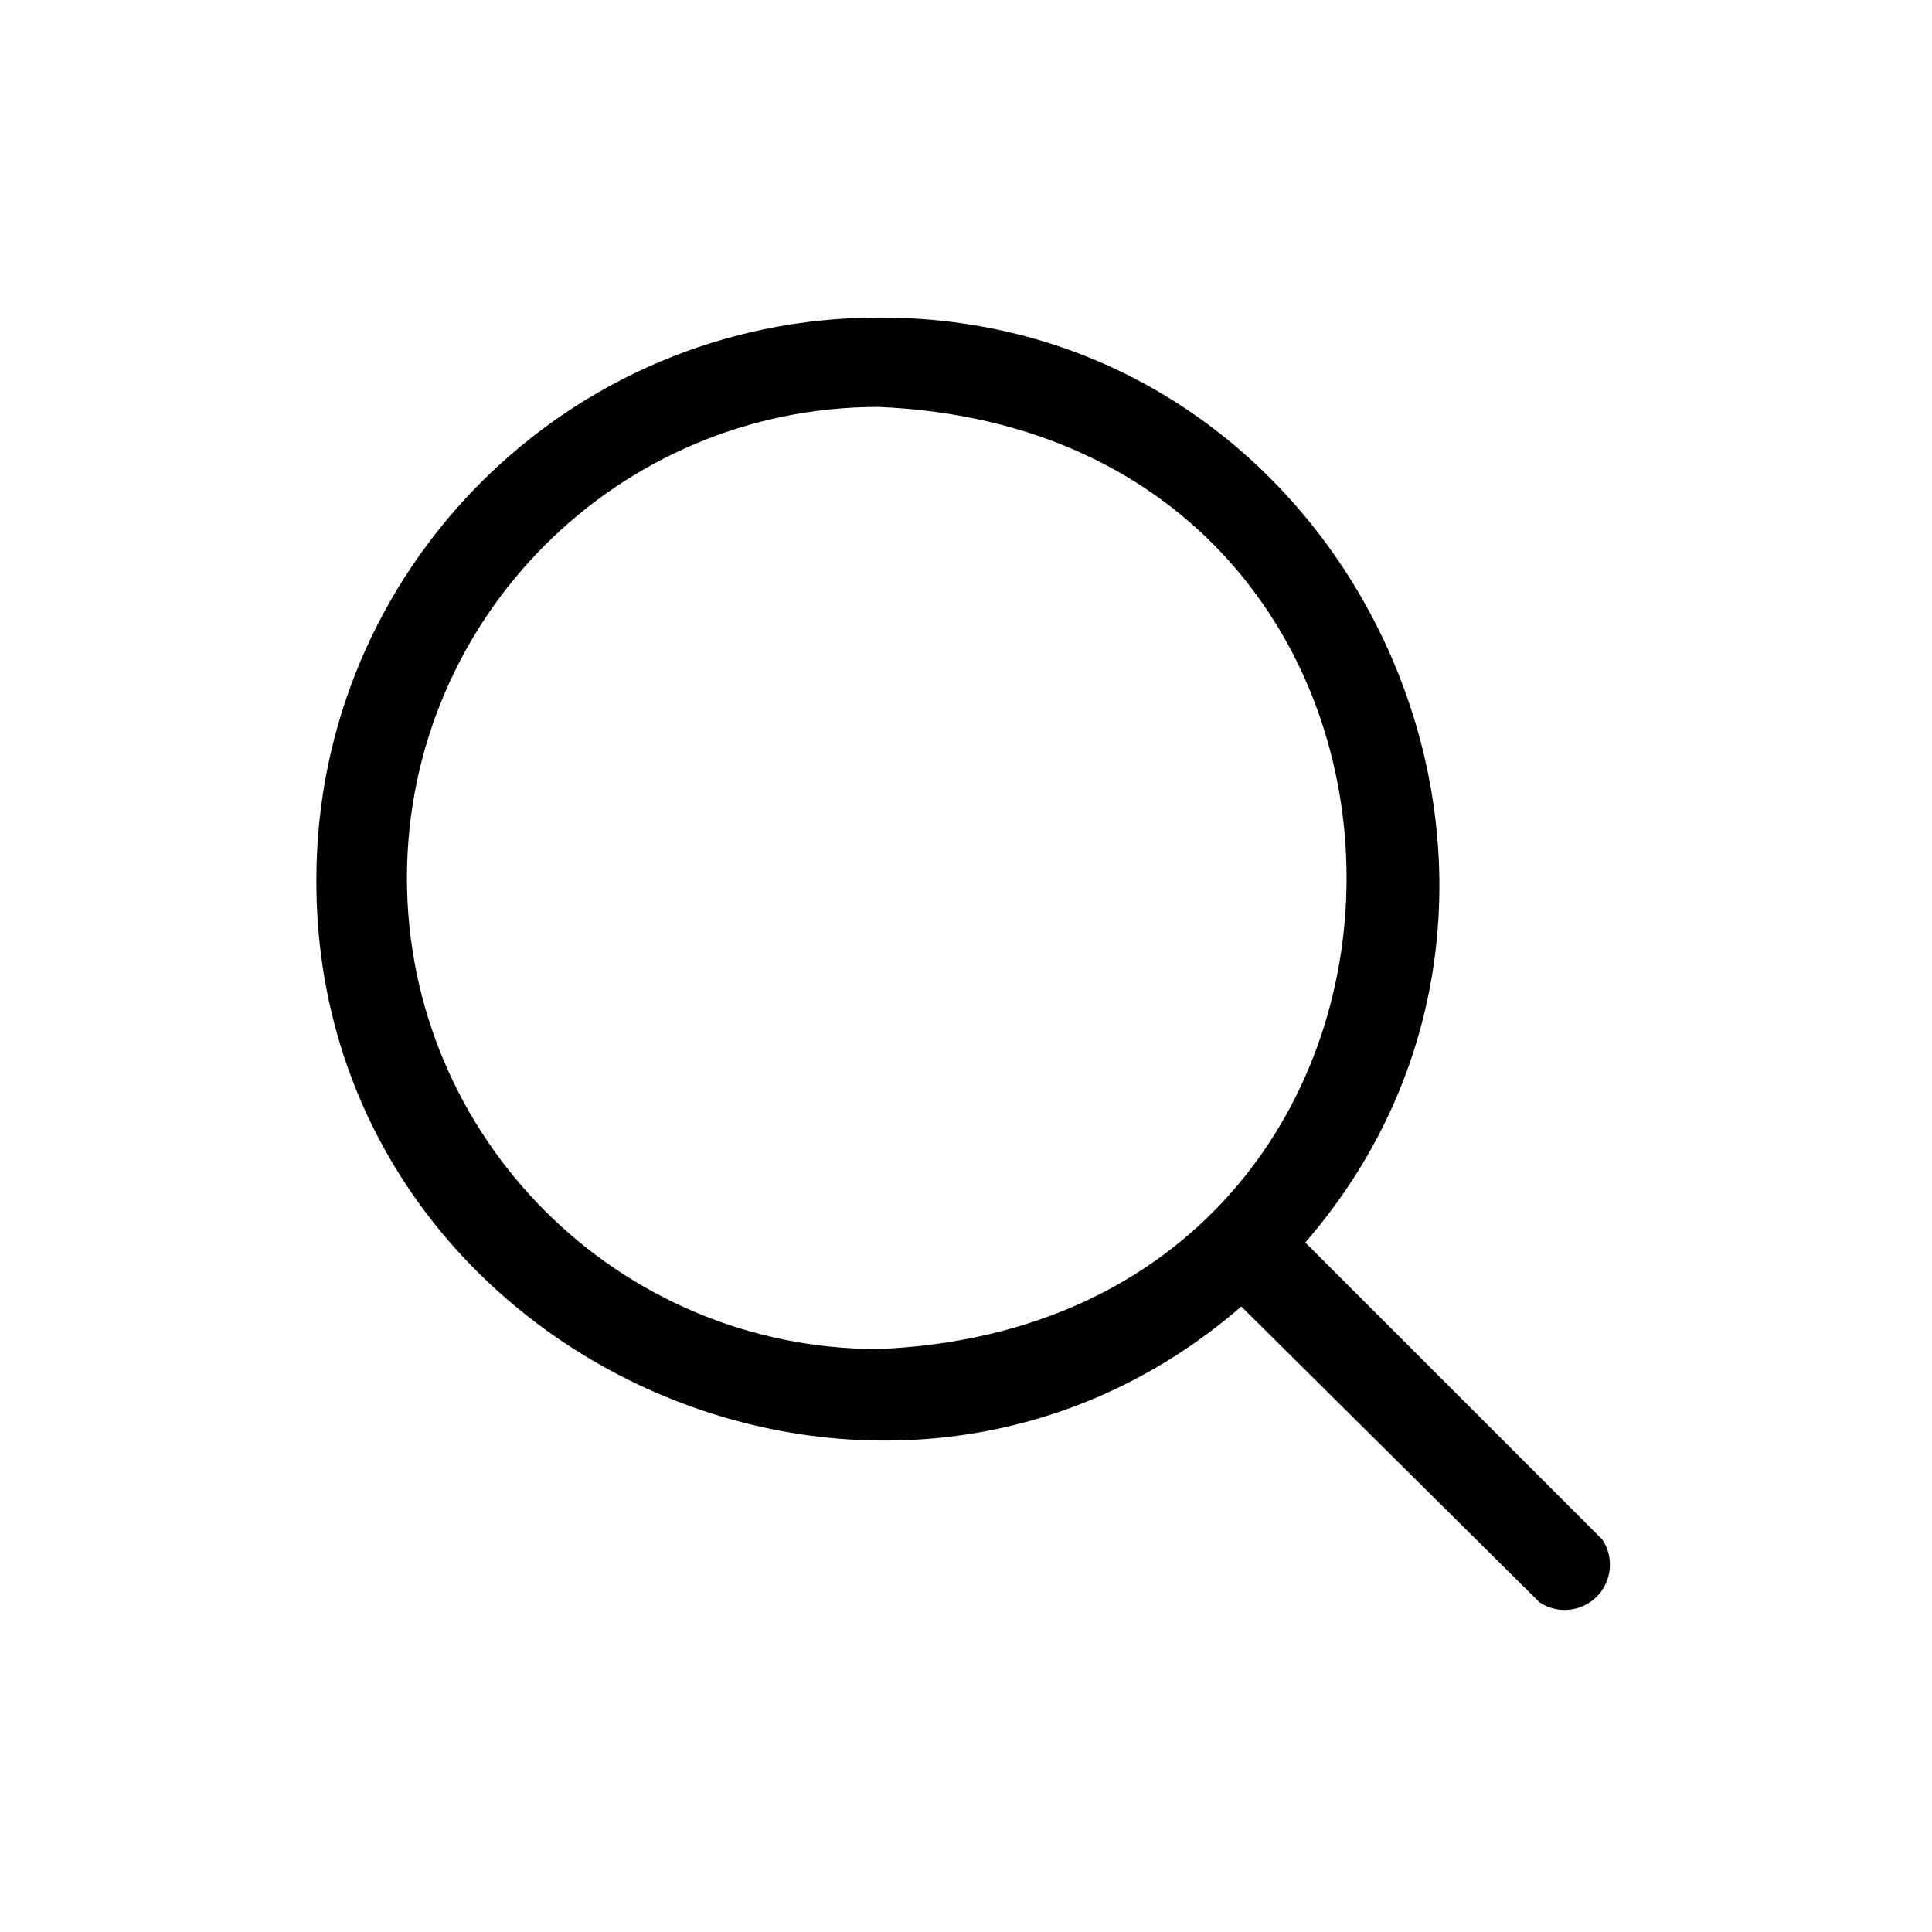
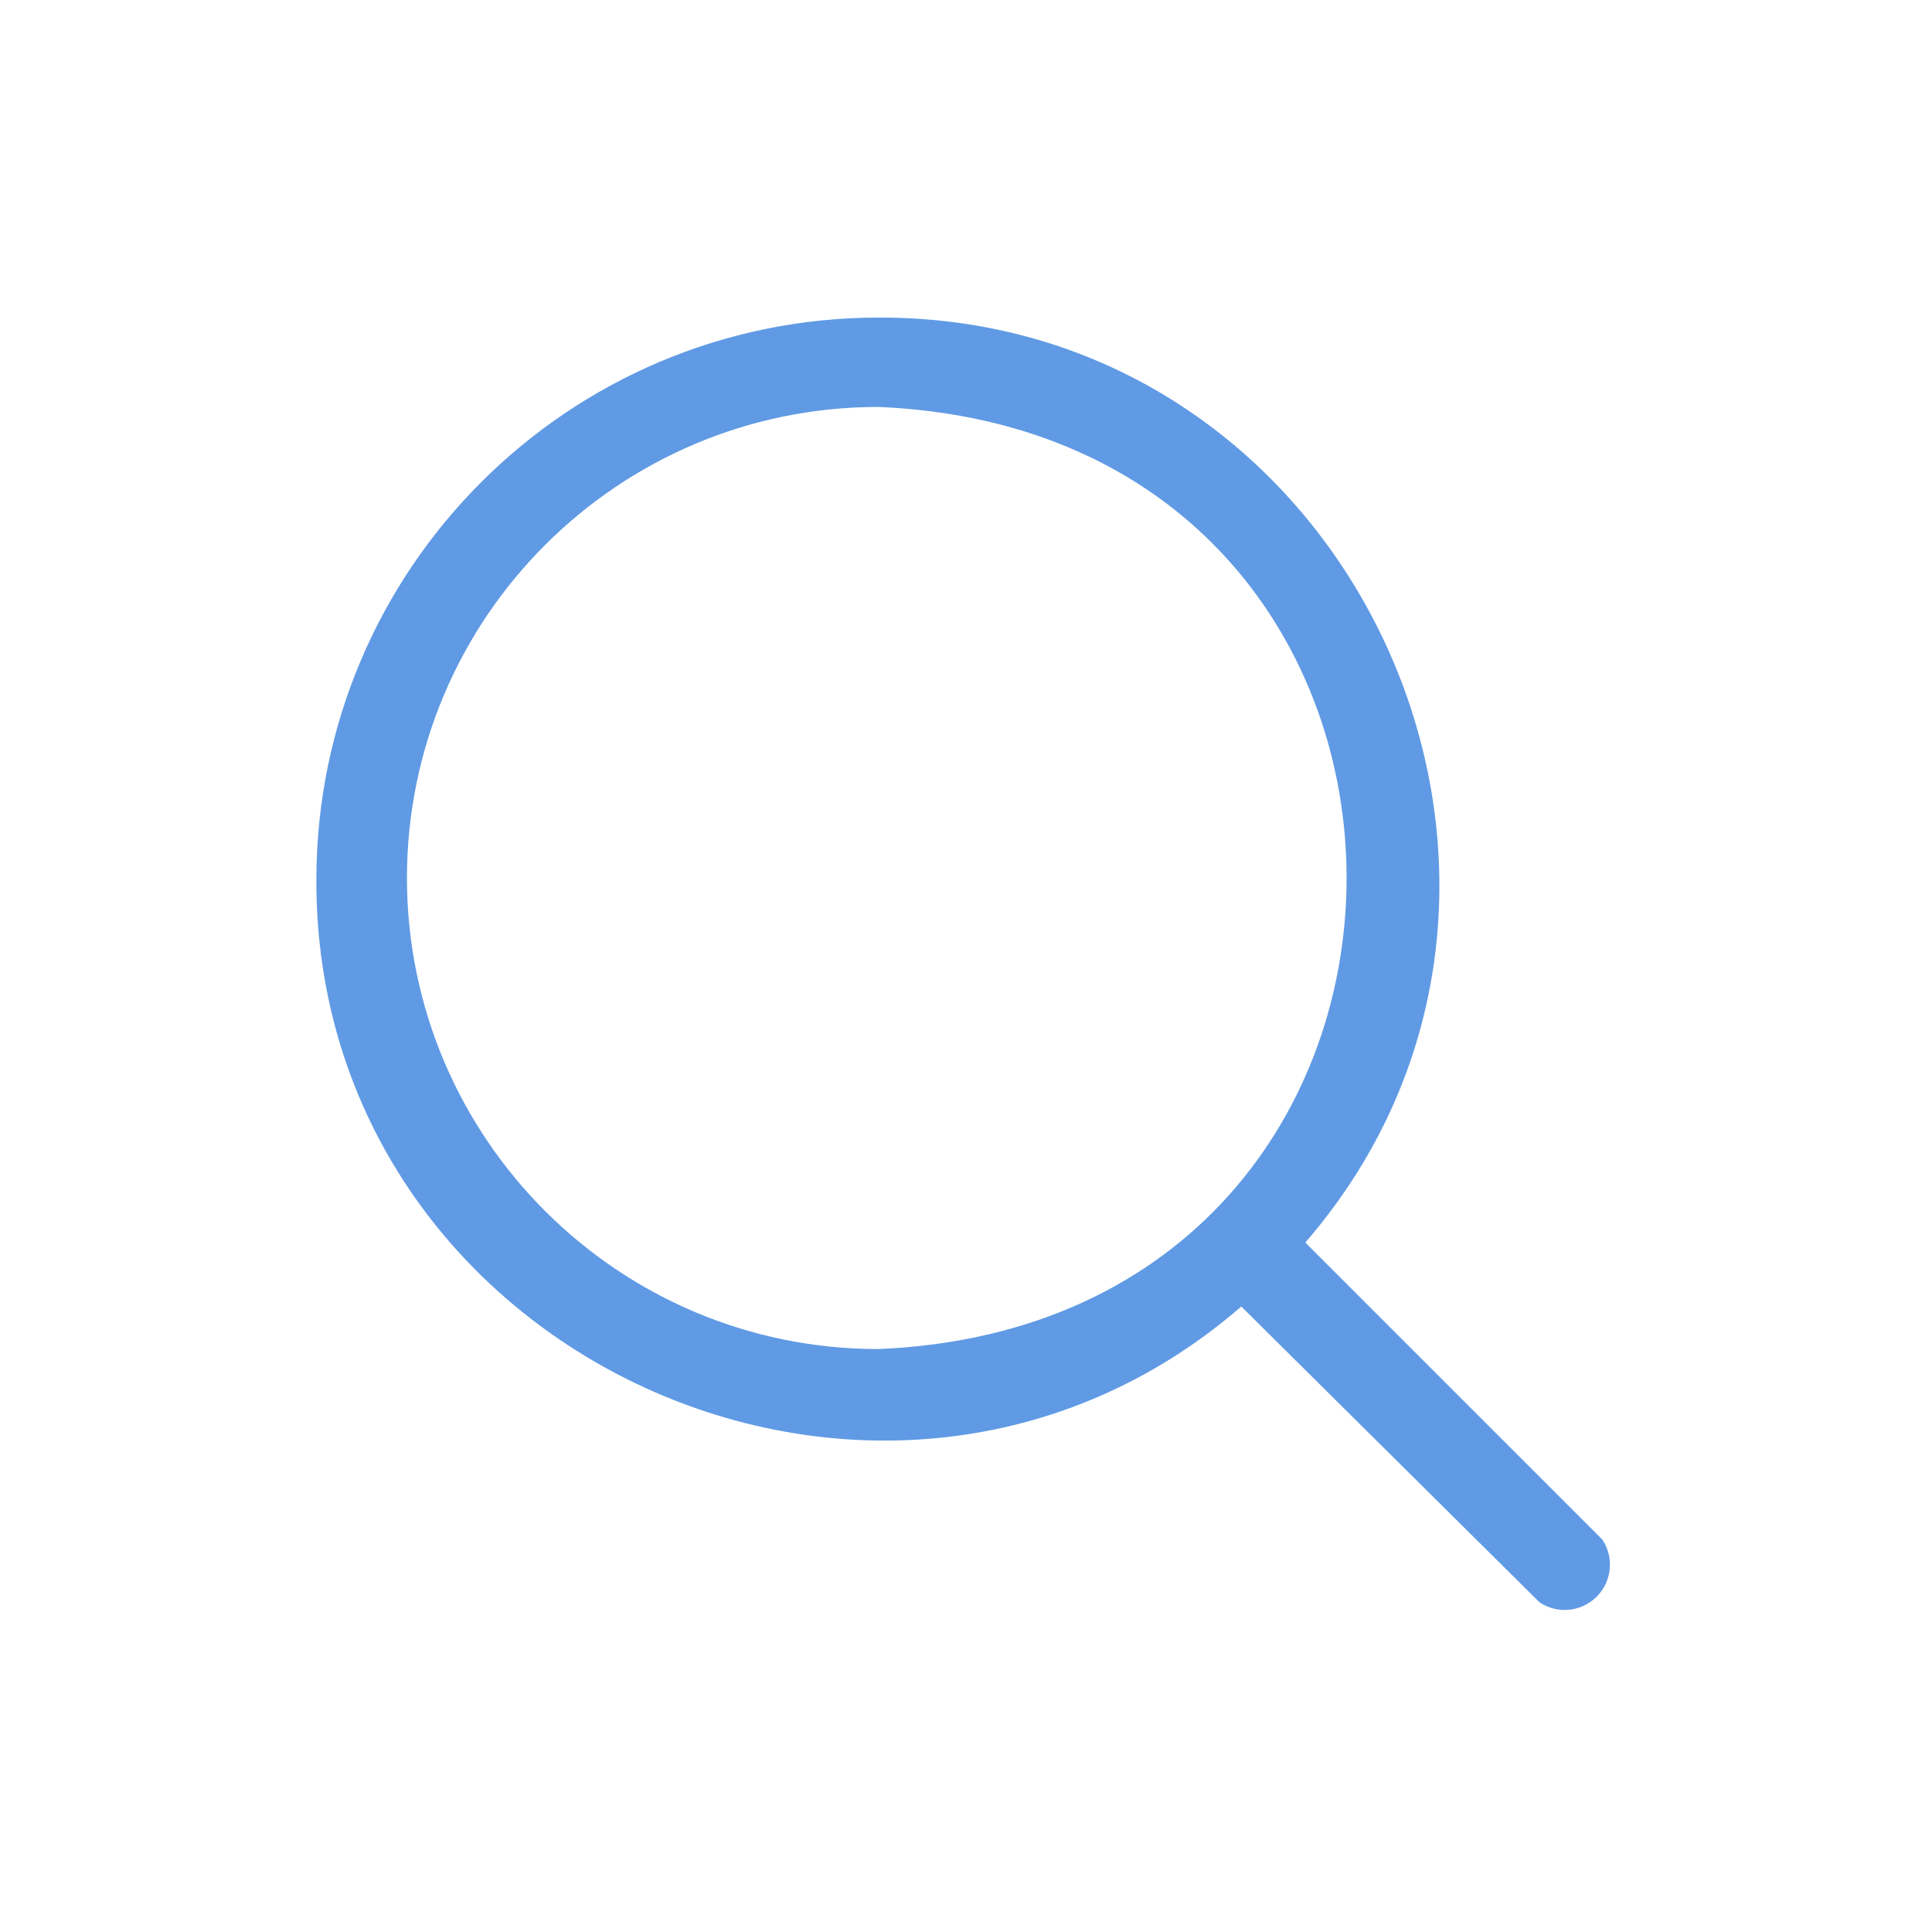
<svg xmlns="http://www.w3.org/2000/svg" viewBox="0 0 64 64">
  <g id="Layer_63" data-name="Layer 63">
-     <path d="M53.08,51l-9.84-9.84c10.24-11.82,1.63-30.7-14.15-30.64a18.63,18.63,0,0,0-18.61,18.6c-.06,15.79,18.82,24.4,30.64,14.16L51,53.08A1.5,1.5,0,0,0,53.08,51ZM13.48,29.08a15.62,15.62,0,0,1,15.61-15.6c20.69.86,20.69,30.35,0,31.21A15.62,15.62,0,0,1,13.48,29.08Z" />
+     <path fill="#609ae4" d="M53.08,51l-9.84-9.84c10.24-11.82,1.63-30.7-14.15-30.64a18.63,18.63,0,0,0-18.61,18.6c-.06,15.79,18.82,24.4,30.64,14.16L51,53.08A1.5,1.5,0,0,0,53.08,51ZM13.48,29.08a15.62,15.62,0,0,1,15.61-15.6c20.69.86,20.69,30.35,0,31.21A15.62,15.62,0,0,1,13.48,29.08Z" />
  </g>
</svg>
